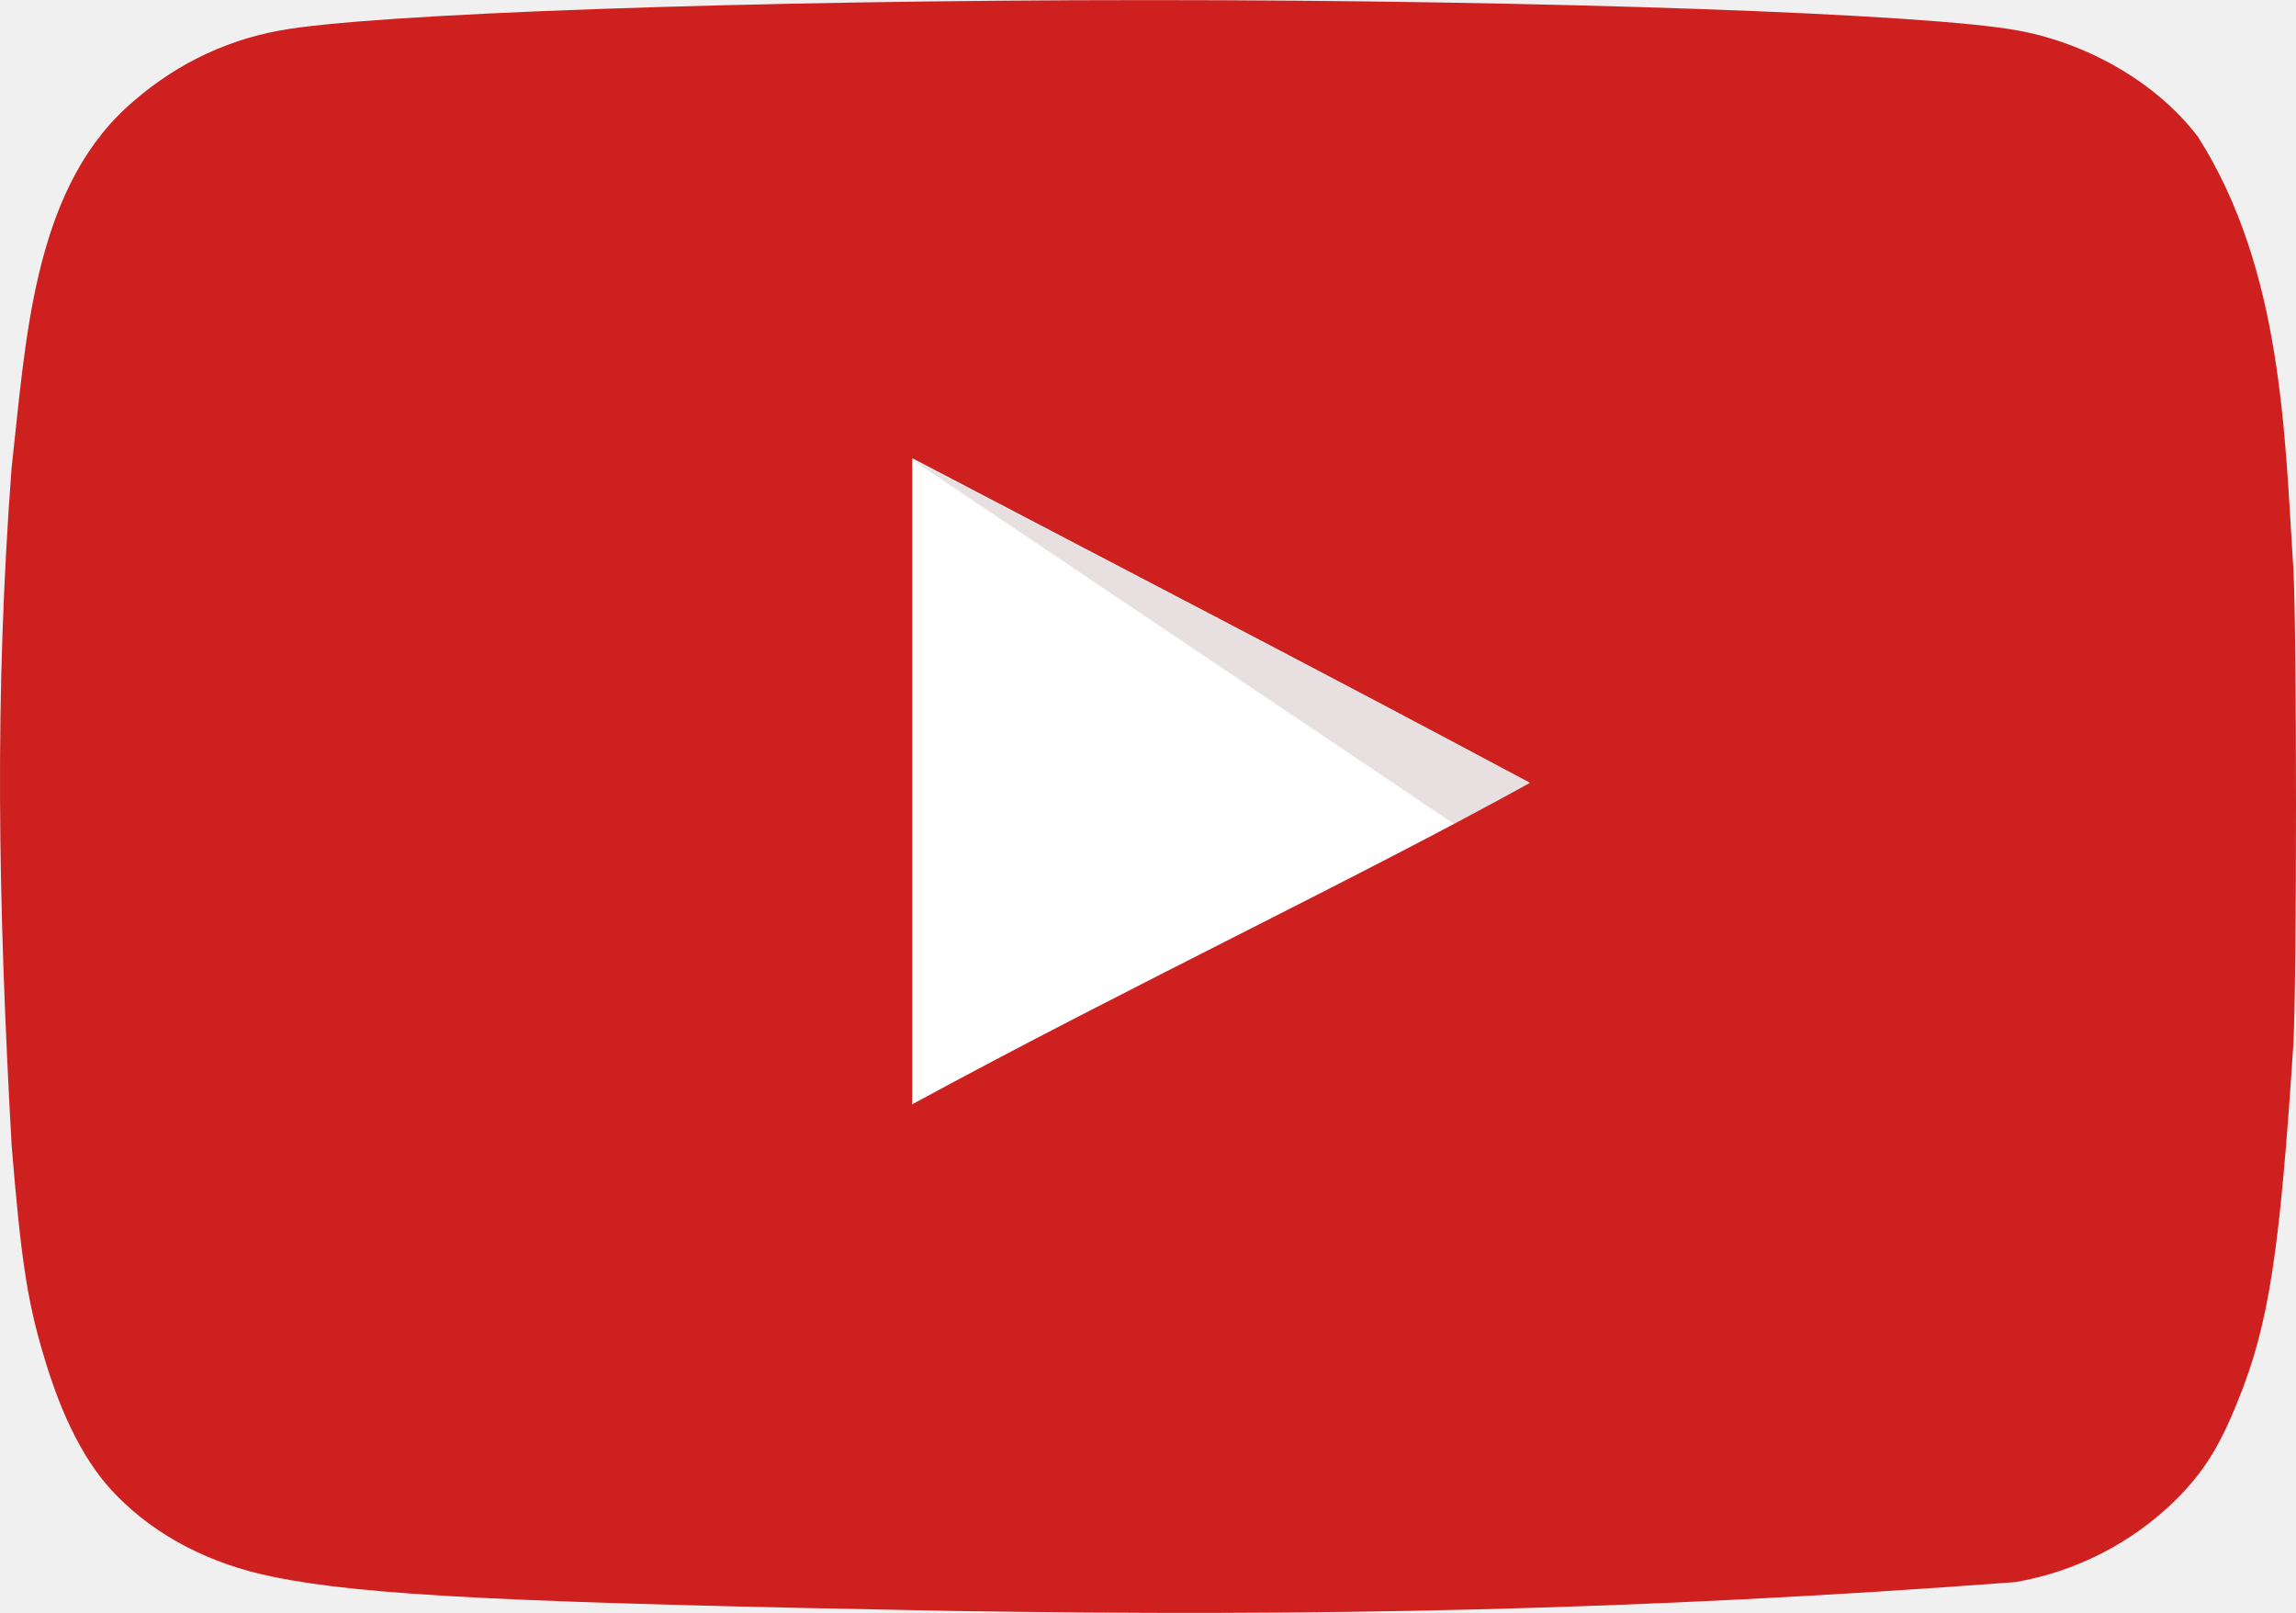
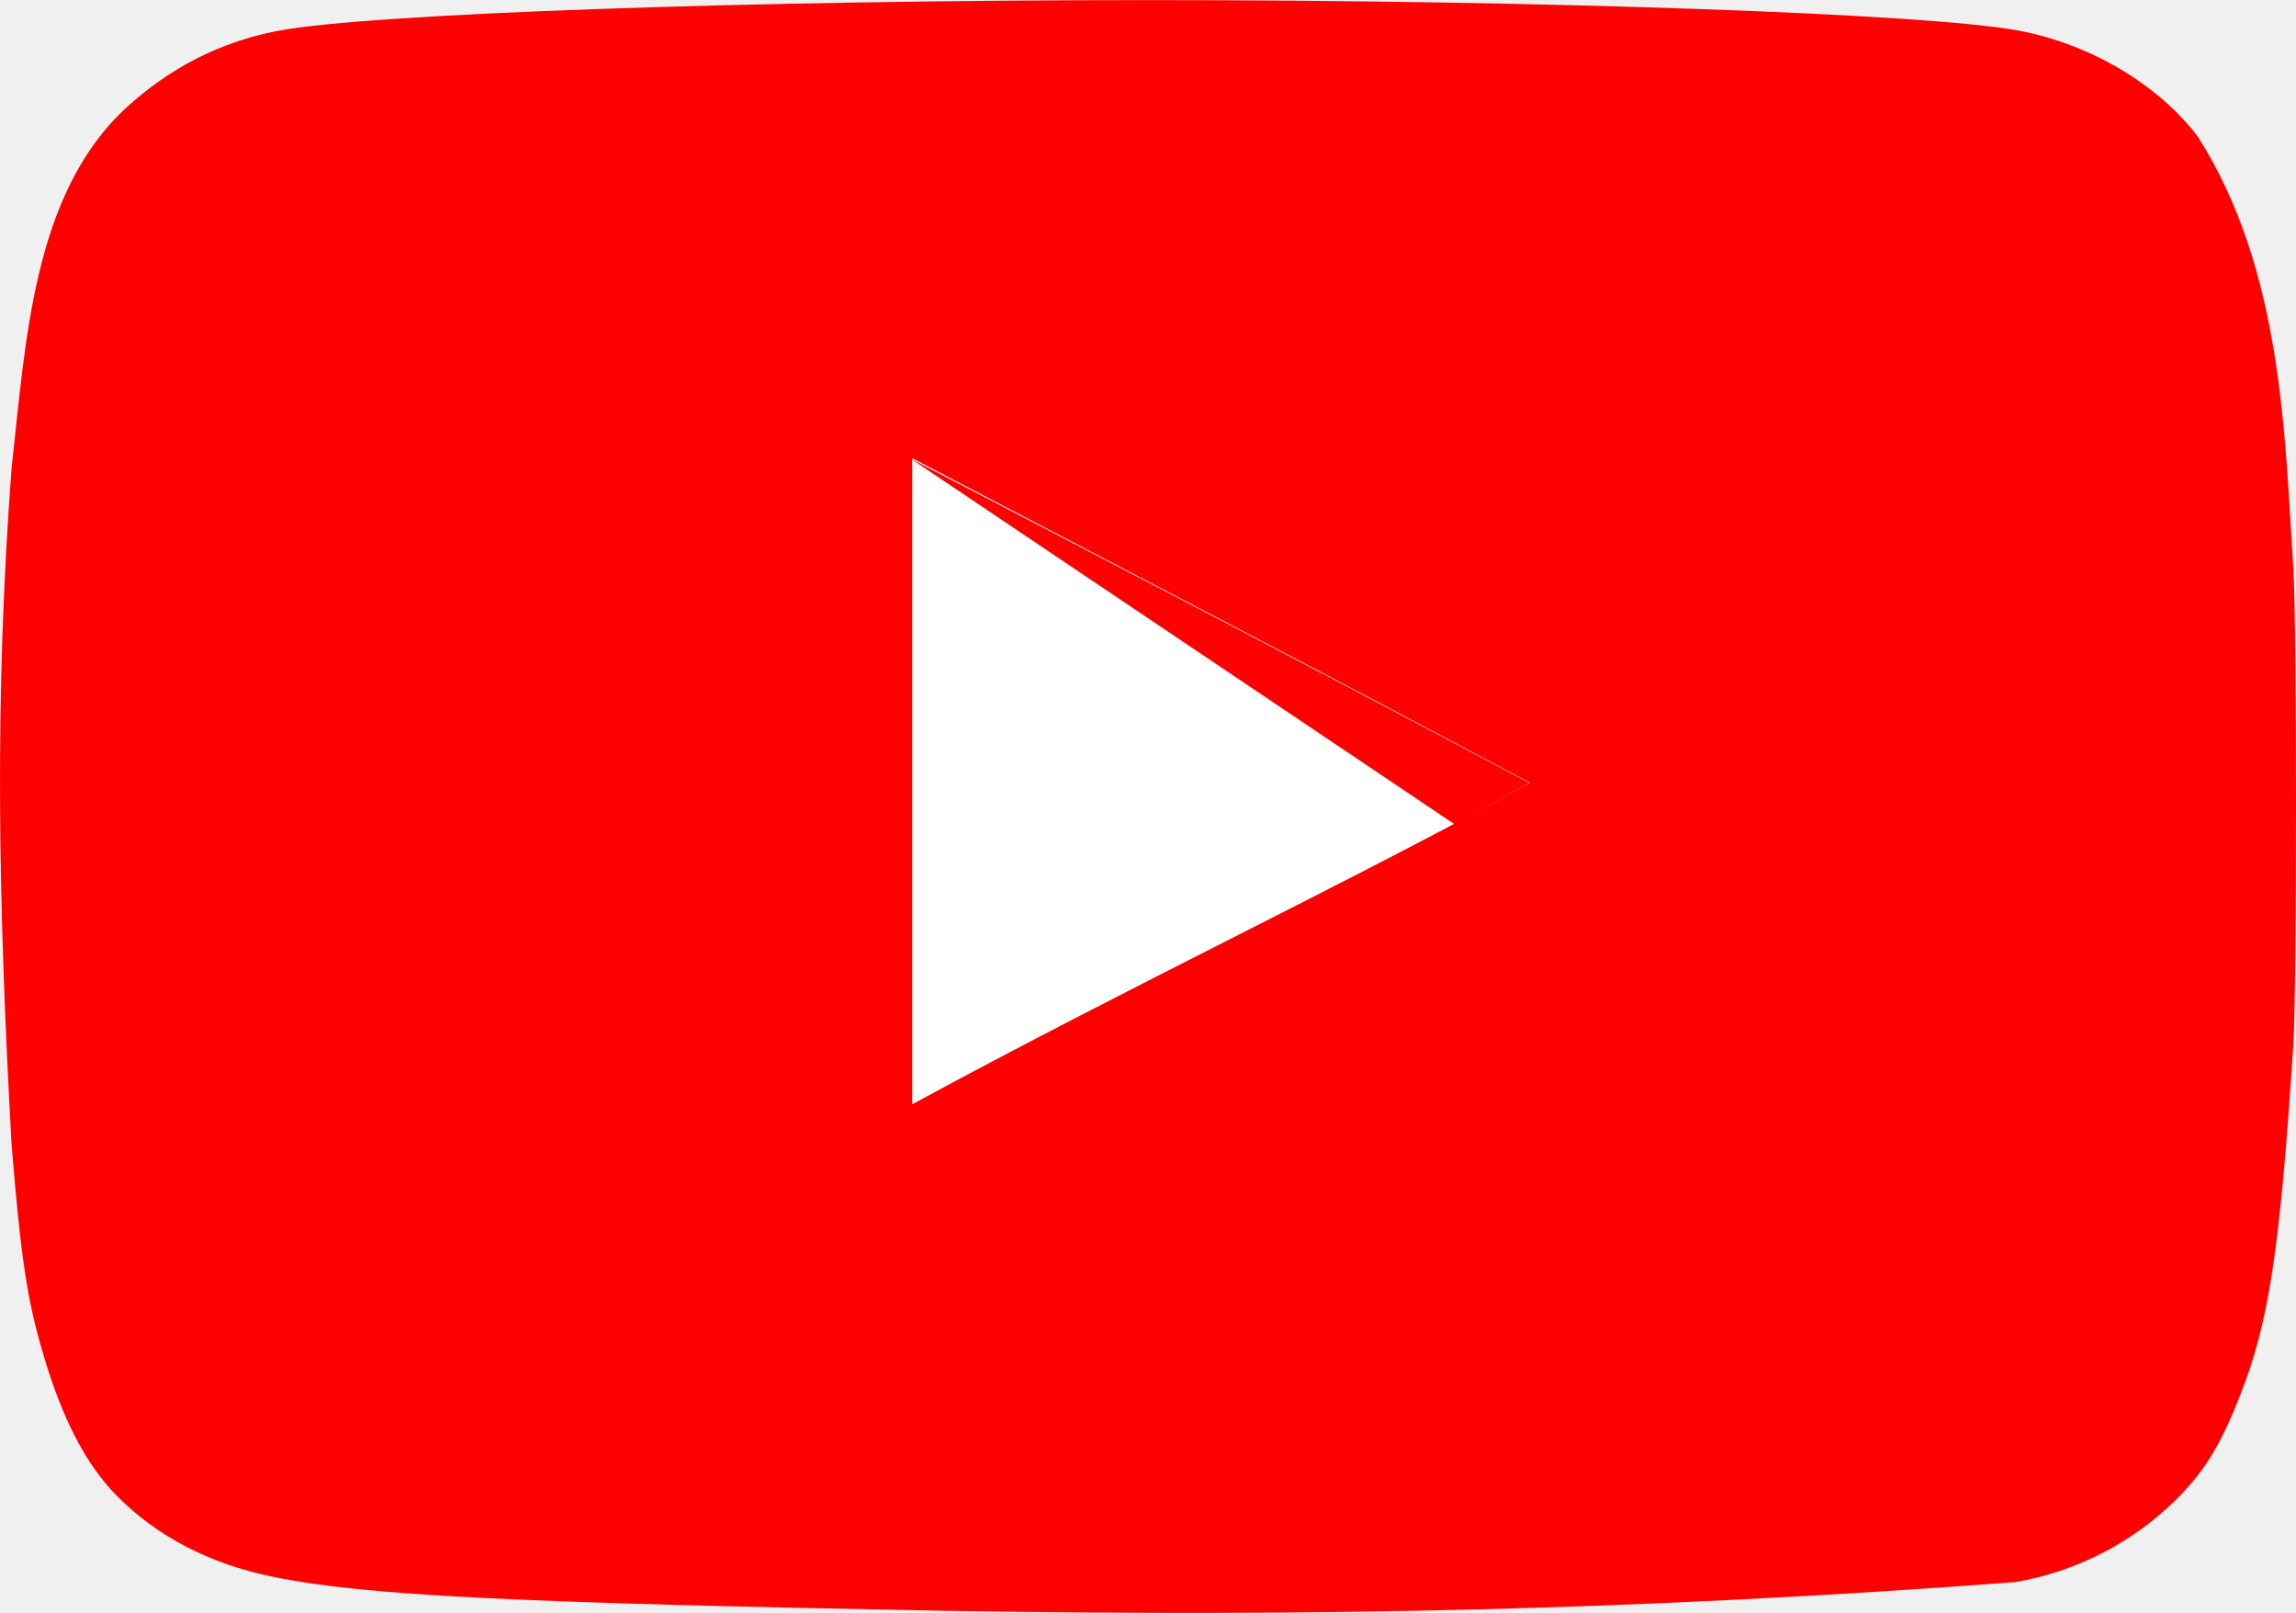
<svg xmlns="http://www.w3.org/2000/svg" width="2500" height="1756" viewBox="5.368 13.434 53.9 37.855">
  <path fill="#FFF" d="M41.272 31.81c-4.942-2.641-9.674-5.069-14.511-7.604v15.165c5.09-2.767 10.455-5.301 14.532-7.561h-.021z" />
-   <path fill="#E8E0E0" d="M41.272 31.81c-4.942-2.641-14.511-7.604-14.511-7.604l12.758 8.575c.001 0-2.324 1.289 1.753-.971z" />
-   <path fill="#CD201F" d="M27.691 51.242c-10.265-.189-13.771-.359-15.926-.803-1.458-.295-2.725-.95-3.654-1.9-.718-.719-1.289-1.816-1.732-3.338-.38-1.268-.528-2.323-.739-4.9-.323-5.816-.4-10.571 0-15.884.33-2.934.49-6.417 2.682-8.449 1.035-.951 2.239-1.563 3.591-1.816 2.112-.401 11.11-.718 20.425-.718 9.294 0 18.312.317 20.426.718 1.689.317 3.273 1.267 4.203 2.492 2 3.146 2.035 7.058 2.238 10.118.084 1.458.084 9.737 0 11.195-.316 4.836-.57 6.547-1.288 8.321-.444 1.12-.823 1.711-1.479 2.366a7.085 7.085 0 0 1-3.76 1.922c-8.883.668-16.426.813-24.987.676zM41.294 31.81c-4.942-2.641-9.674-5.09-14.511-7.625v15.166c5.09-2.767 10.456-5.302 14.532-7.562l-.021.021z" />
+   <path fill="#ff0000" d="M41.272 31.81c-4.942-2.641-14.511-7.604-14.511-7.604l12.758 8.575c.001 0-2.324 1.289 1.753-.971z" />
+   <path fill="#ff0000" d="M27.691 51.242c-10.265-.189-13.771-.359-15.926-.803-1.458-.295-2.725-.95-3.654-1.9-.718-.719-1.289-1.816-1.732-3.338-.38-1.268-.528-2.323-.739-4.9-.323-5.816-.4-10.571 0-15.884.33-2.934.49-6.417 2.682-8.449 1.035-.951 2.239-1.563 3.591-1.816 2.112-.401 11.11-.718 20.425-.718 9.294 0 18.312.317 20.426.718 1.689.317 3.273 1.267 4.203 2.492 2 3.146 2.035 7.058 2.238 10.118.084 1.458.084 9.737 0 11.195-.316 4.836-.57 6.547-1.288 8.321-.444 1.12-.823 1.711-1.479 2.366a7.085 7.085 0 0 1-3.76 1.922c-8.883.668-16.426.813-24.987.676zM41.294 31.81c-4.942-2.641-9.674-5.09-14.511-7.625v15.166c5.09-2.767 10.456-5.302 14.532-7.562l-.021.021z" />
</svg>
